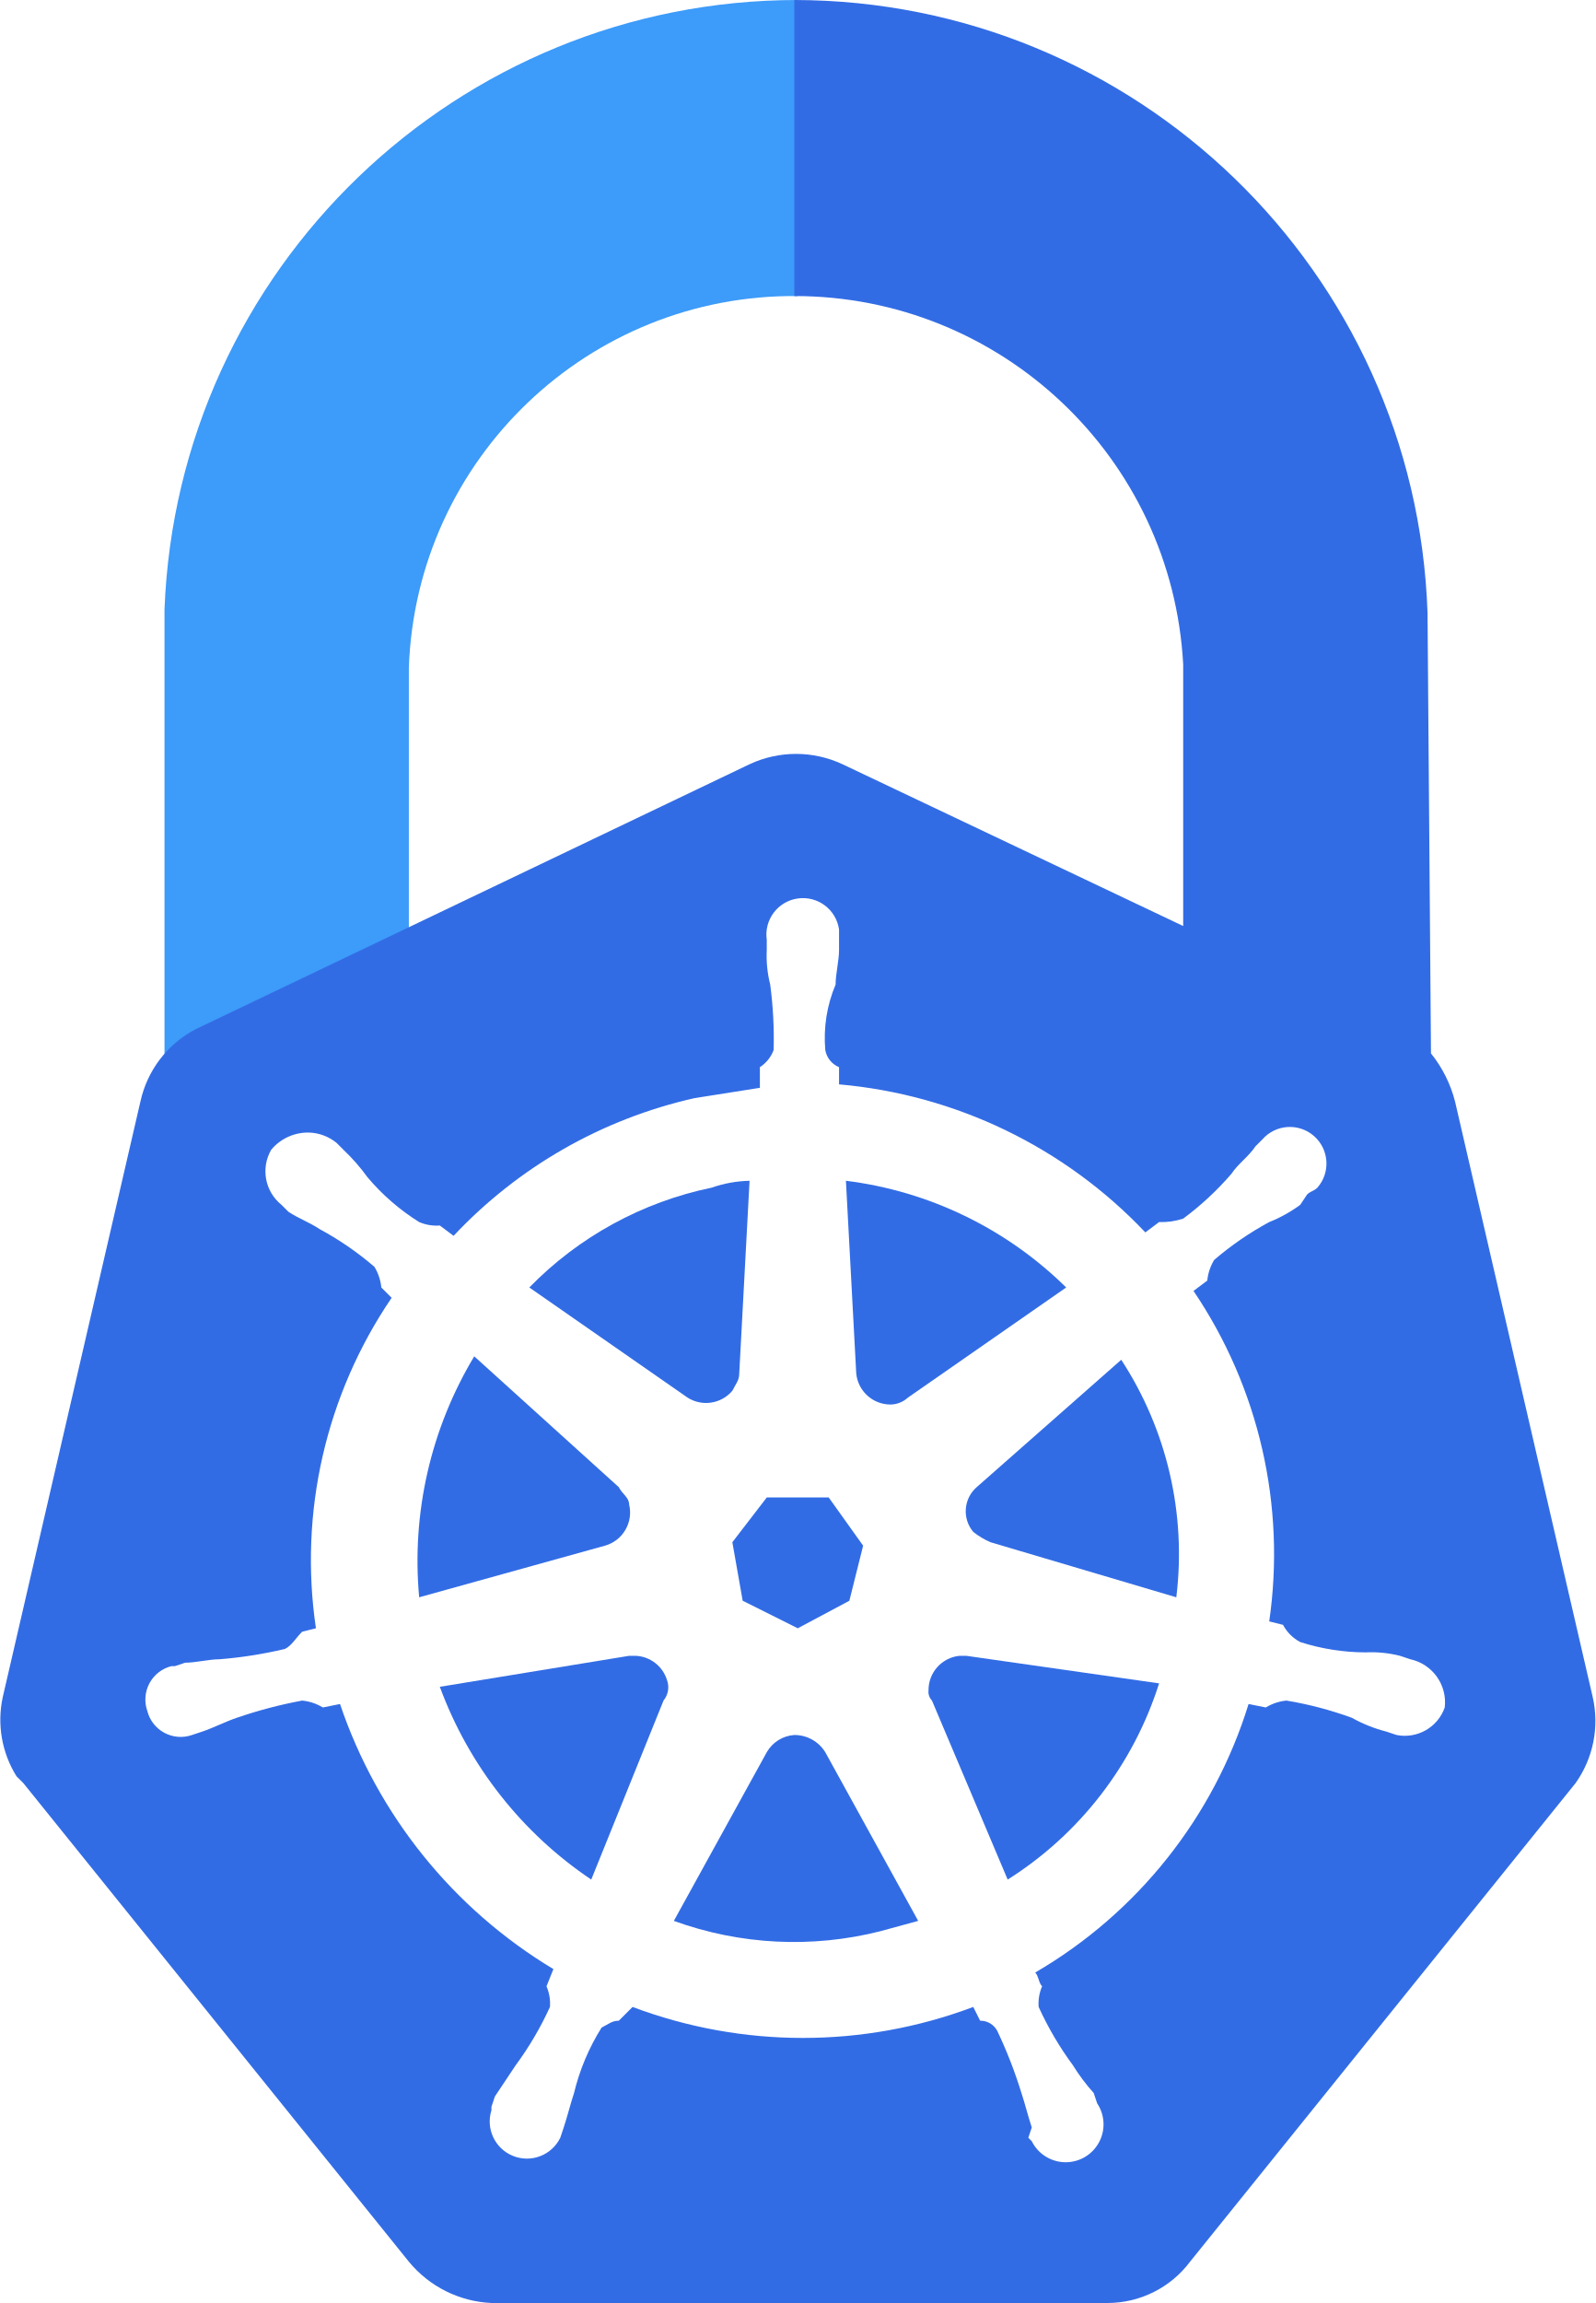
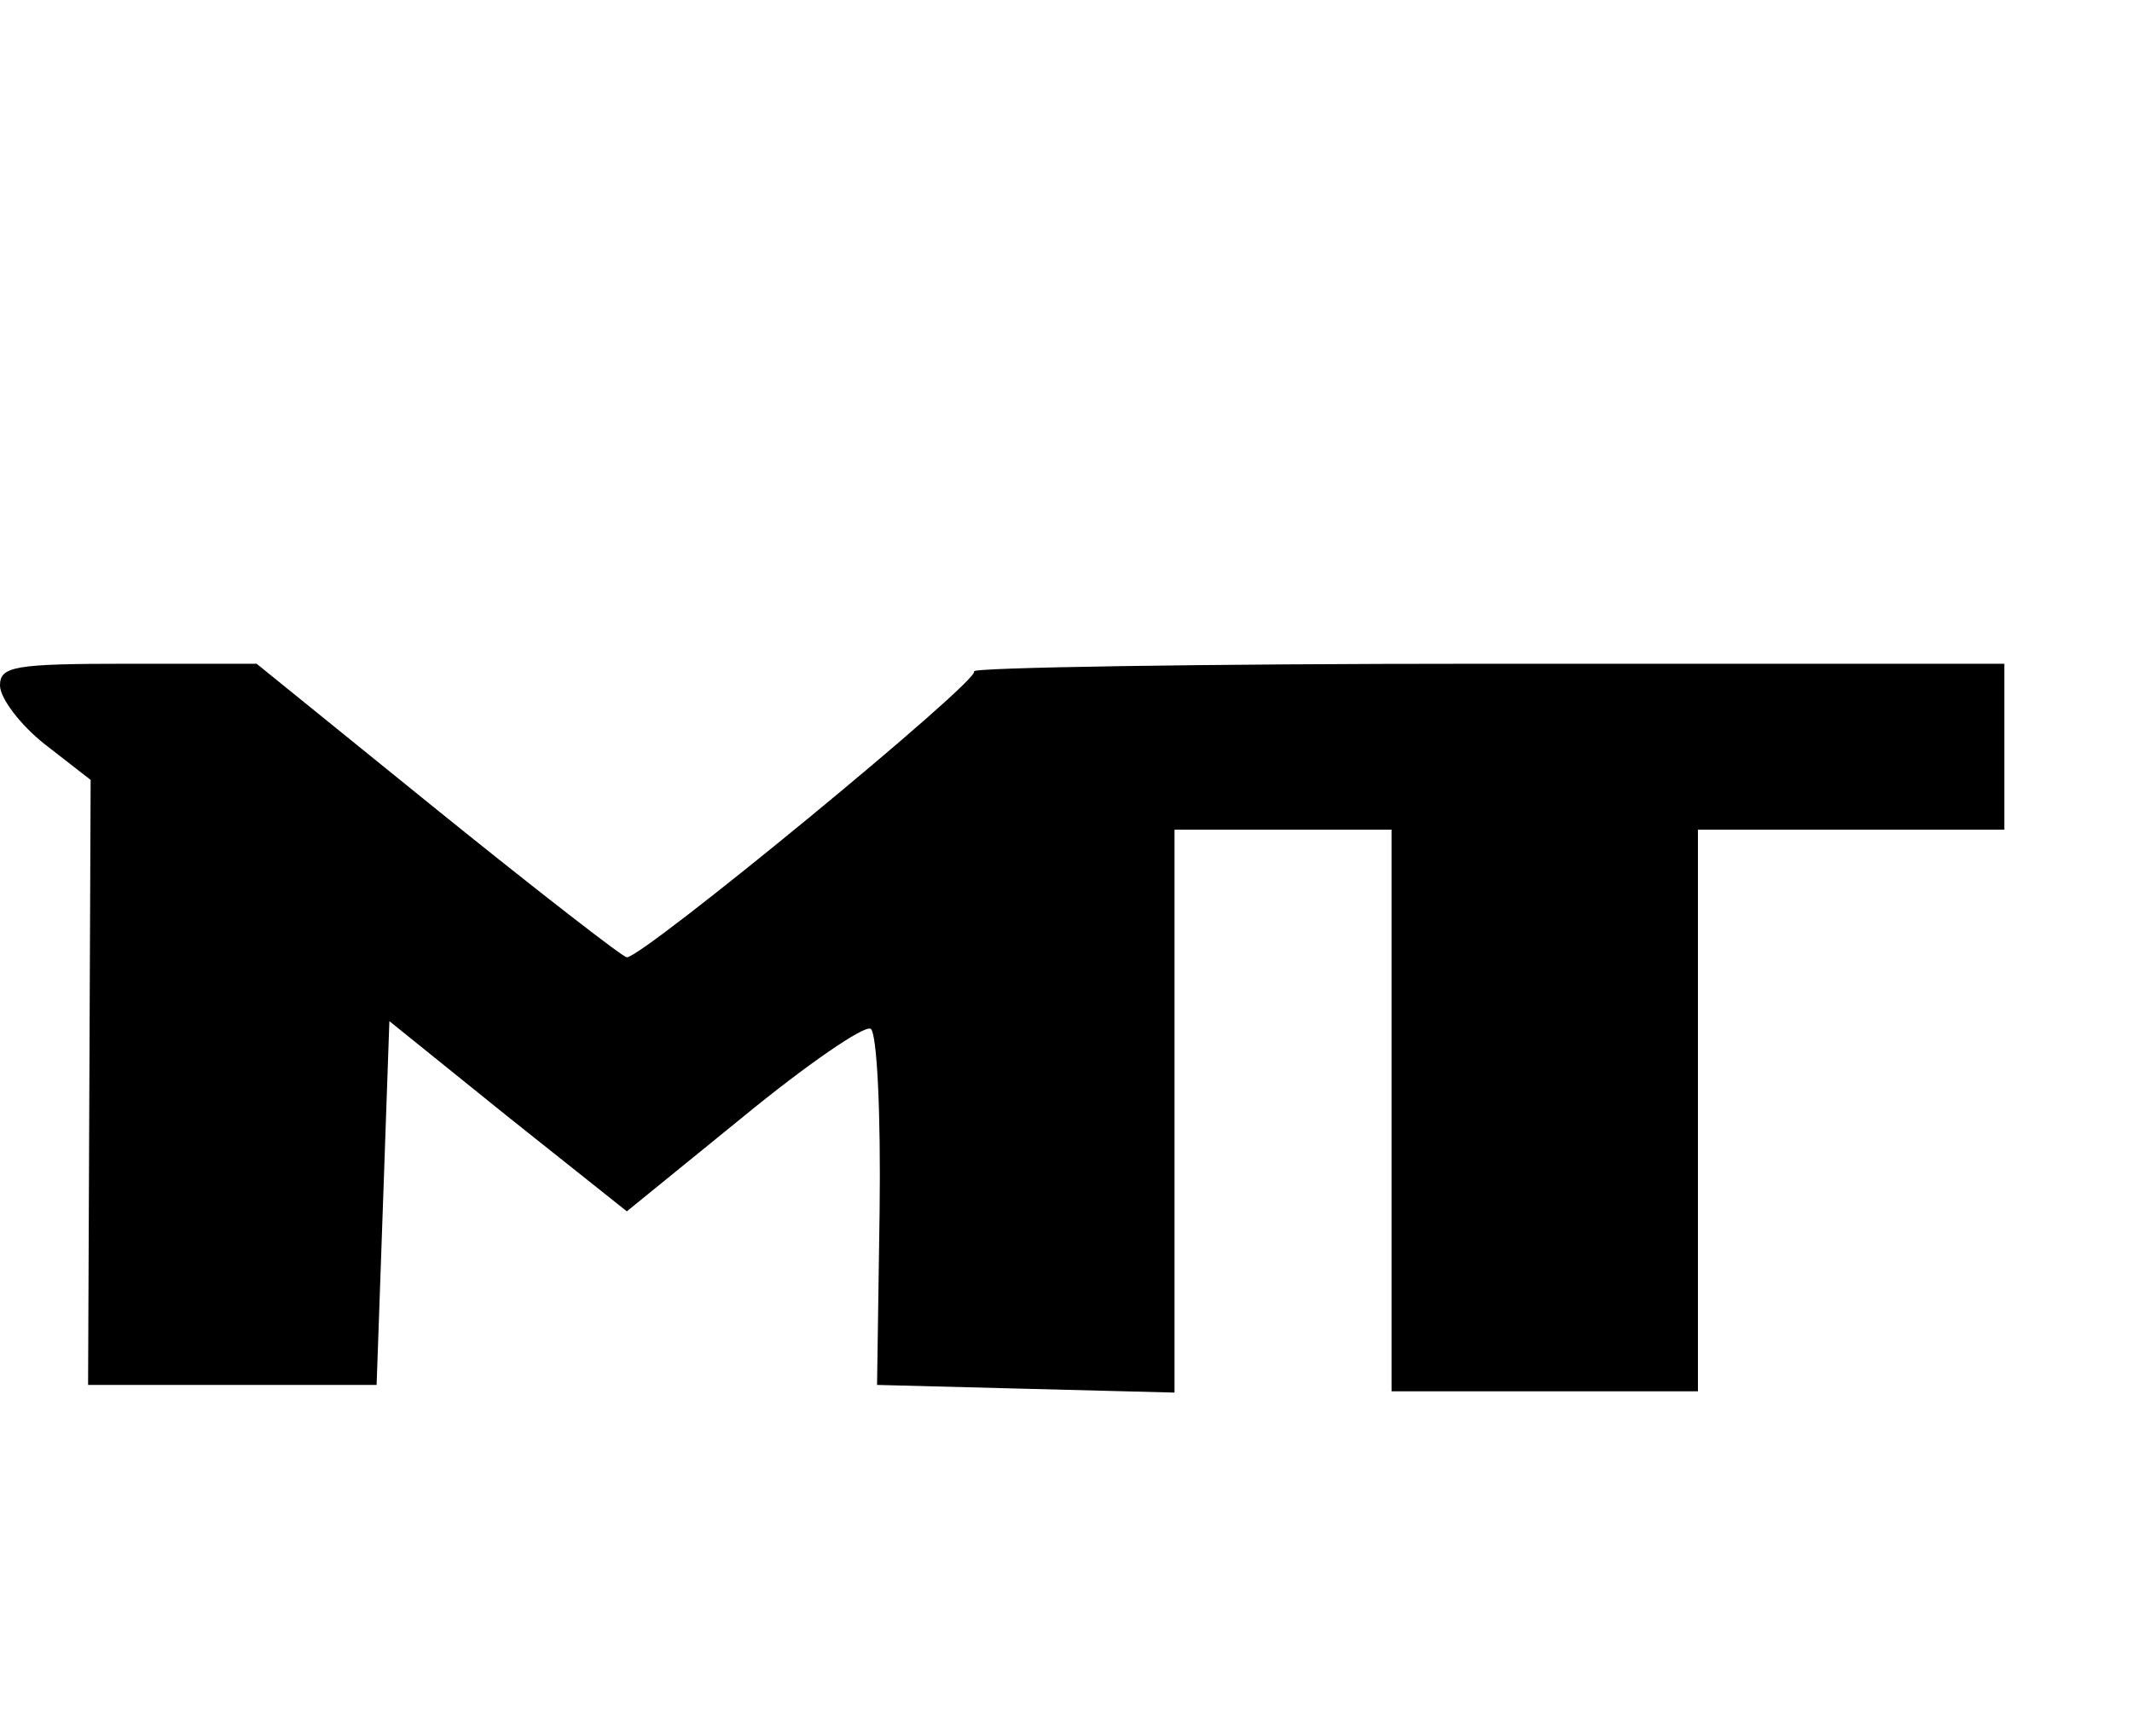
- <svg xmlns="http://www.w3.org/2000/svg" id="Layer_1" data-name="Layer 1" viewBox="0 0 46.36 66.9">
-   <defs>
-     <style>.cls-1{fill:#326ce5;}.cls-2{fill:#3d9bf9;}</style>
-   </defs>
-   <path class="cls-1" d="M23.2,55.8" transform="translate(-0.02)" />
-   <path class="cls-2" d="M11.9,29.3V19.4A11.19,11.19,0,0,1,23.2,8.6h0V0A18.41,18.41,0,0,0,4.8,17.7V31Z" transform="translate(-0.02)" />
-   <path class="cls-2" d="M23.1,35.3" transform="translate(-0.02)" />
-   <path class="cls-1" d="M19.4,48.8a1,1,0,0,0-.9-.7h-.2l-5.5.9a11.55,11.55,0,0,0,4.4,5.6l2.1-5.2h0A.61.61,0,0,0,19.4,48.8Z" transform="translate(-0.02)" />
-   <path class="cls-1" d="M20,40.6a1,1,0,0,0,1.3-.2c.1-.2.2-.3.2-.5h0l.3-5.6a3.59,3.59,0,0,0-1.1.2,10.32,10.32,0,0,0-5.3,2.9L20,40.6Z" transform="translate(-0.02)" />
-   <path class="cls-1" d="M17.6,44.9a1,1,0,0,0,.7-1.2c0-.2-.2-.3-.3-.5h0l-4.2-3.8a11.53,11.53,0,0,0-1.6,7l5.4-1.5Z" transform="translate(-0.02)" />
-   <path class="cls-1" d="M24.9,39.9a1,1,0,0,0,1,.9.76.76,0,0,0,.5-.2h0L31,37.4a11.06,11.06,0,0,0-6.4-3.1l.3,5.6Z" transform="translate(-0.02)" />
-   <polygon class="cls-1" points="21.58 46.5 23.18 47.3 24.68 46.5 25.08 44.9 24.08 43.5 22.28 43.5 21.28 44.8 21.58 46.5" />
-   <path class="cls-1" d="M46.3,49.3,42.3,32a3.69,3.69,0,0,0-.7-1.4l-.1-12.8A18.43,18.43,0,0,0,23.1,0V8.6A11.31,11.31,0,0,1,34.4,19.3v7.6l-9.9-4.7a3.19,3.19,0,0,0-2.7,0L5.7,29.9A3.12,3.12,0,0,0,4.1,32L.1,49.3a3.1,3.1,0,0,0,.4,2.3l.2.2L11.9,65.7a3.3,3.3,0,0,0,2.4,1.2H32.2a3,3,0,0,0,2.4-1.2L45.8,51.8A3.12,3.12,0,0,0,46.3,49.3Zm-4.3.3a1.23,1.23,0,0,1-1.4.8h0l-.3-.1a4.18,4.18,0,0,1-1-.4,10.55,10.55,0,0,0-1.9-.5,1.42,1.42,0,0,0-.6.2l-.5-.1a13.71,13.71,0,0,1-6.2,7.8c.1.1.1.3.2.4a1.27,1.27,0,0,0-.1.6,9.5,9.5,0,0,0,1,1.7,5.55,5.55,0,0,0,.6.8l.1.3A1.1,1.1,0,1,1,30,62.2l-.1-.1.1-.3c-.1-.3-.2-.7-.3-1A13.36,13.36,0,0,0,29,59a.55.55,0,0,0-.5-.3l-.2-.4a14.06,14.06,0,0,1-9.9,0l-.4.4c-.2,0-.3.1-.5.2a6.39,6.39,0,0,0-.8,1.9c-.1.3-.2.7-.3,1l-.1.3h0a1.08,1.08,0,0,1-2-.8v-.1l.1-.3L15,60a9.5,9.5,0,0,0,1-1.7,1.27,1.27,0,0,0-.1-.6l.2-.5a14.34,14.34,0,0,1-6.2-7.7l-.5.1a1.42,1.42,0,0,0-.6-.2,13.32,13.32,0,0,0-1.9.5c-.3.1-.7.3-1,.4l-.3.1h0a1,1,0,0,1-1.3-.7A1,1,0,0,1,5,48.4h.1l.3-.1c.3,0,.7-.1,1-.1a12.5,12.5,0,0,0,1.9-.3c.2-.1.3-.3.5-.5l.4-.1a13.54,13.54,0,0,1,2.2-9.6l-.3-.3a1.42,1.42,0,0,0-.2-.6,9.06,9.06,0,0,0-1.6-1.1c-.3-.2-.6-.3-.9-.5L8.2,35h0a1.25,1.25,0,0,1-.3-1.6A1.39,1.39,0,0,1,9,32.9a1.33,1.33,0,0,1,.8.3l.2.2a5.72,5.72,0,0,1,.7.8,6.39,6.39,0,0,0,1.5,1.3,1.27,1.27,0,0,0,.6.1l.4.3a13.74,13.74,0,0,1,7-4l1.9-.3V31a1,1,0,0,0,.4-.5,12.1,12.1,0,0,0-.1-1.9,3.4,3.4,0,0,1-.1-1v-.3h0a1.06,1.06,0,1,1,2.1-.3v.6c0,.3-.1.7-.1,1a4,4,0,0,0-.3,1.9.66.66,0,0,0,.4.5v.5a13.93,13.93,0,0,1,8.9,4.3l.4-.3a2,2,0,0,0,.7-.1,8.64,8.64,0,0,0,1.4-1.3c.2-.3.5-.5.7-.8l.2-.2a1.06,1.06,0,1,1,1.6,1.4c-.1.1-.2.1-.3.2l-.2.3a4.05,4.05,0,0,1-.9.5,9.06,9.06,0,0,0-1.6,1.1,1.42,1.42,0,0,0-.2.6l-.4.3a13.65,13.65,0,0,1,2.2,9.6l.4.1a1.21,1.21,0,0,0,.5.5,6.28,6.28,0,0,0,1.9.3,3.4,3.4,0,0,1,1,.1l.3.1a1.28,1.28,0,0,1,1,1.4Z" transform="translate(-0.02)" />
-   <path class="cls-1" d="M32.6,39.5h0l-4.2,3.7h0a.93.93,0,0,0-.1,1.3,2.19,2.19,0,0,0,.5.3h0l5.4,1.6a10.32,10.32,0,0,0-1.6-6.9Z" transform="translate(-0.02)" />
-   <path class="cls-1" d="M28.1,48.1h-.2a1,1,0,0,0-.9,1,.37.37,0,0,0,.1.3h0l2.2,5.2a10.48,10.48,0,0,0,4.4-5.7l-5.6-.8Z" transform="translate(-0.02)" />
-   <path class="cls-1" d="M24,50.9a1.05,1.05,0,0,0-.9-.5h0a1,1,0,0,0-.8.5h0l-2.7,4.9a10.22,10.22,0,0,0,6,.3l1.1-.3L24,50.9Z" transform="translate(-0.02)" />
+ <svg xmlns="http://www.w3.org/2000/svg" version="1.0" width="167pt" height="136pt" viewBox="0 0 167 136" preserveAspectRatio="xMidYMid meet">
+   <g transform="translate(0,136) scale(0.1,-0.1)" fill="#000000" stroke="none">
+     <path d="M0 823 c0 -10 16 -31 35 -46 l36 -28 -1 -237 -1 -237 113 0 113 0 5 142 5 143 93 -75 93 -74 91 74 c50 41 95 72 100 69 5 -3 8 -67 7 -143 l-2 -136 116 -3 117 -3 0 221 0 220 85 0 85 0 0 -220 0 -220 120 0 120 0 0 220 0 220 120 0 120 0 0 65 0 65 -407 0 c-223 0 -404 -3 -400 -6 6 -6 -259 -224 -272 -224 -3 0 -70 52 -148 115 l-142 115 -100 0 c-90 0 -101 -2 -101 -17z" />
+   </g>
</svg>
